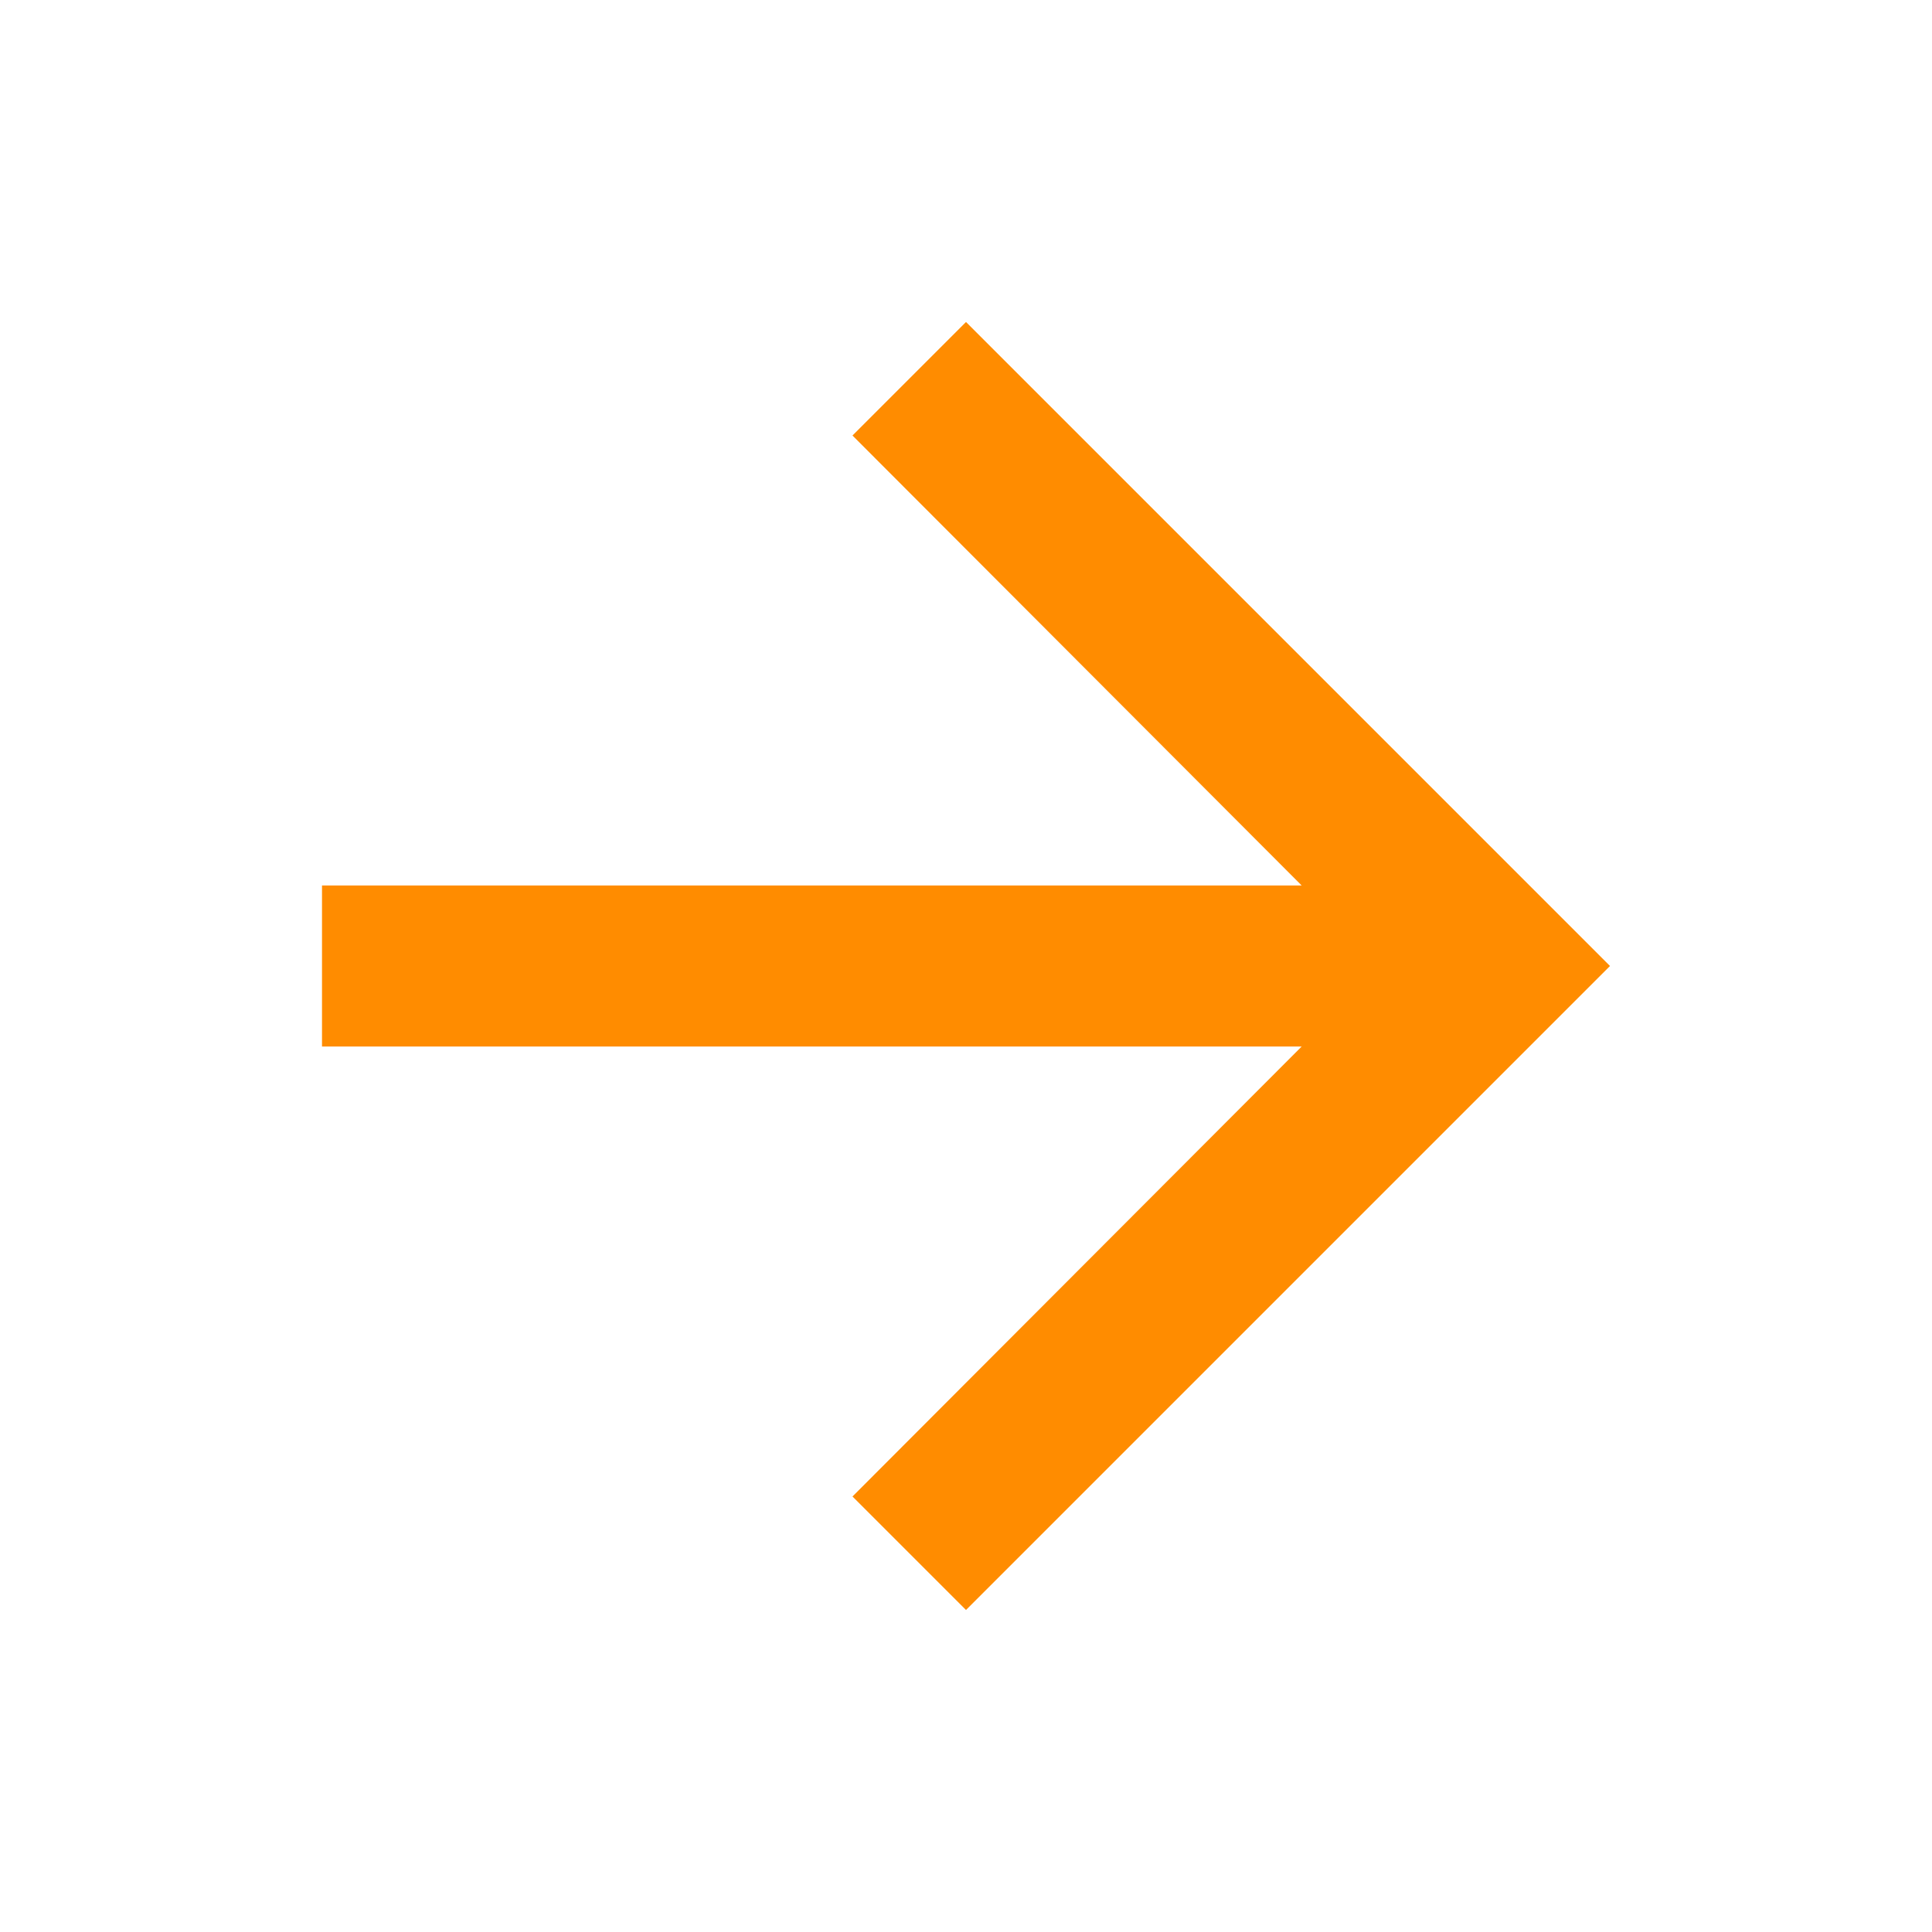
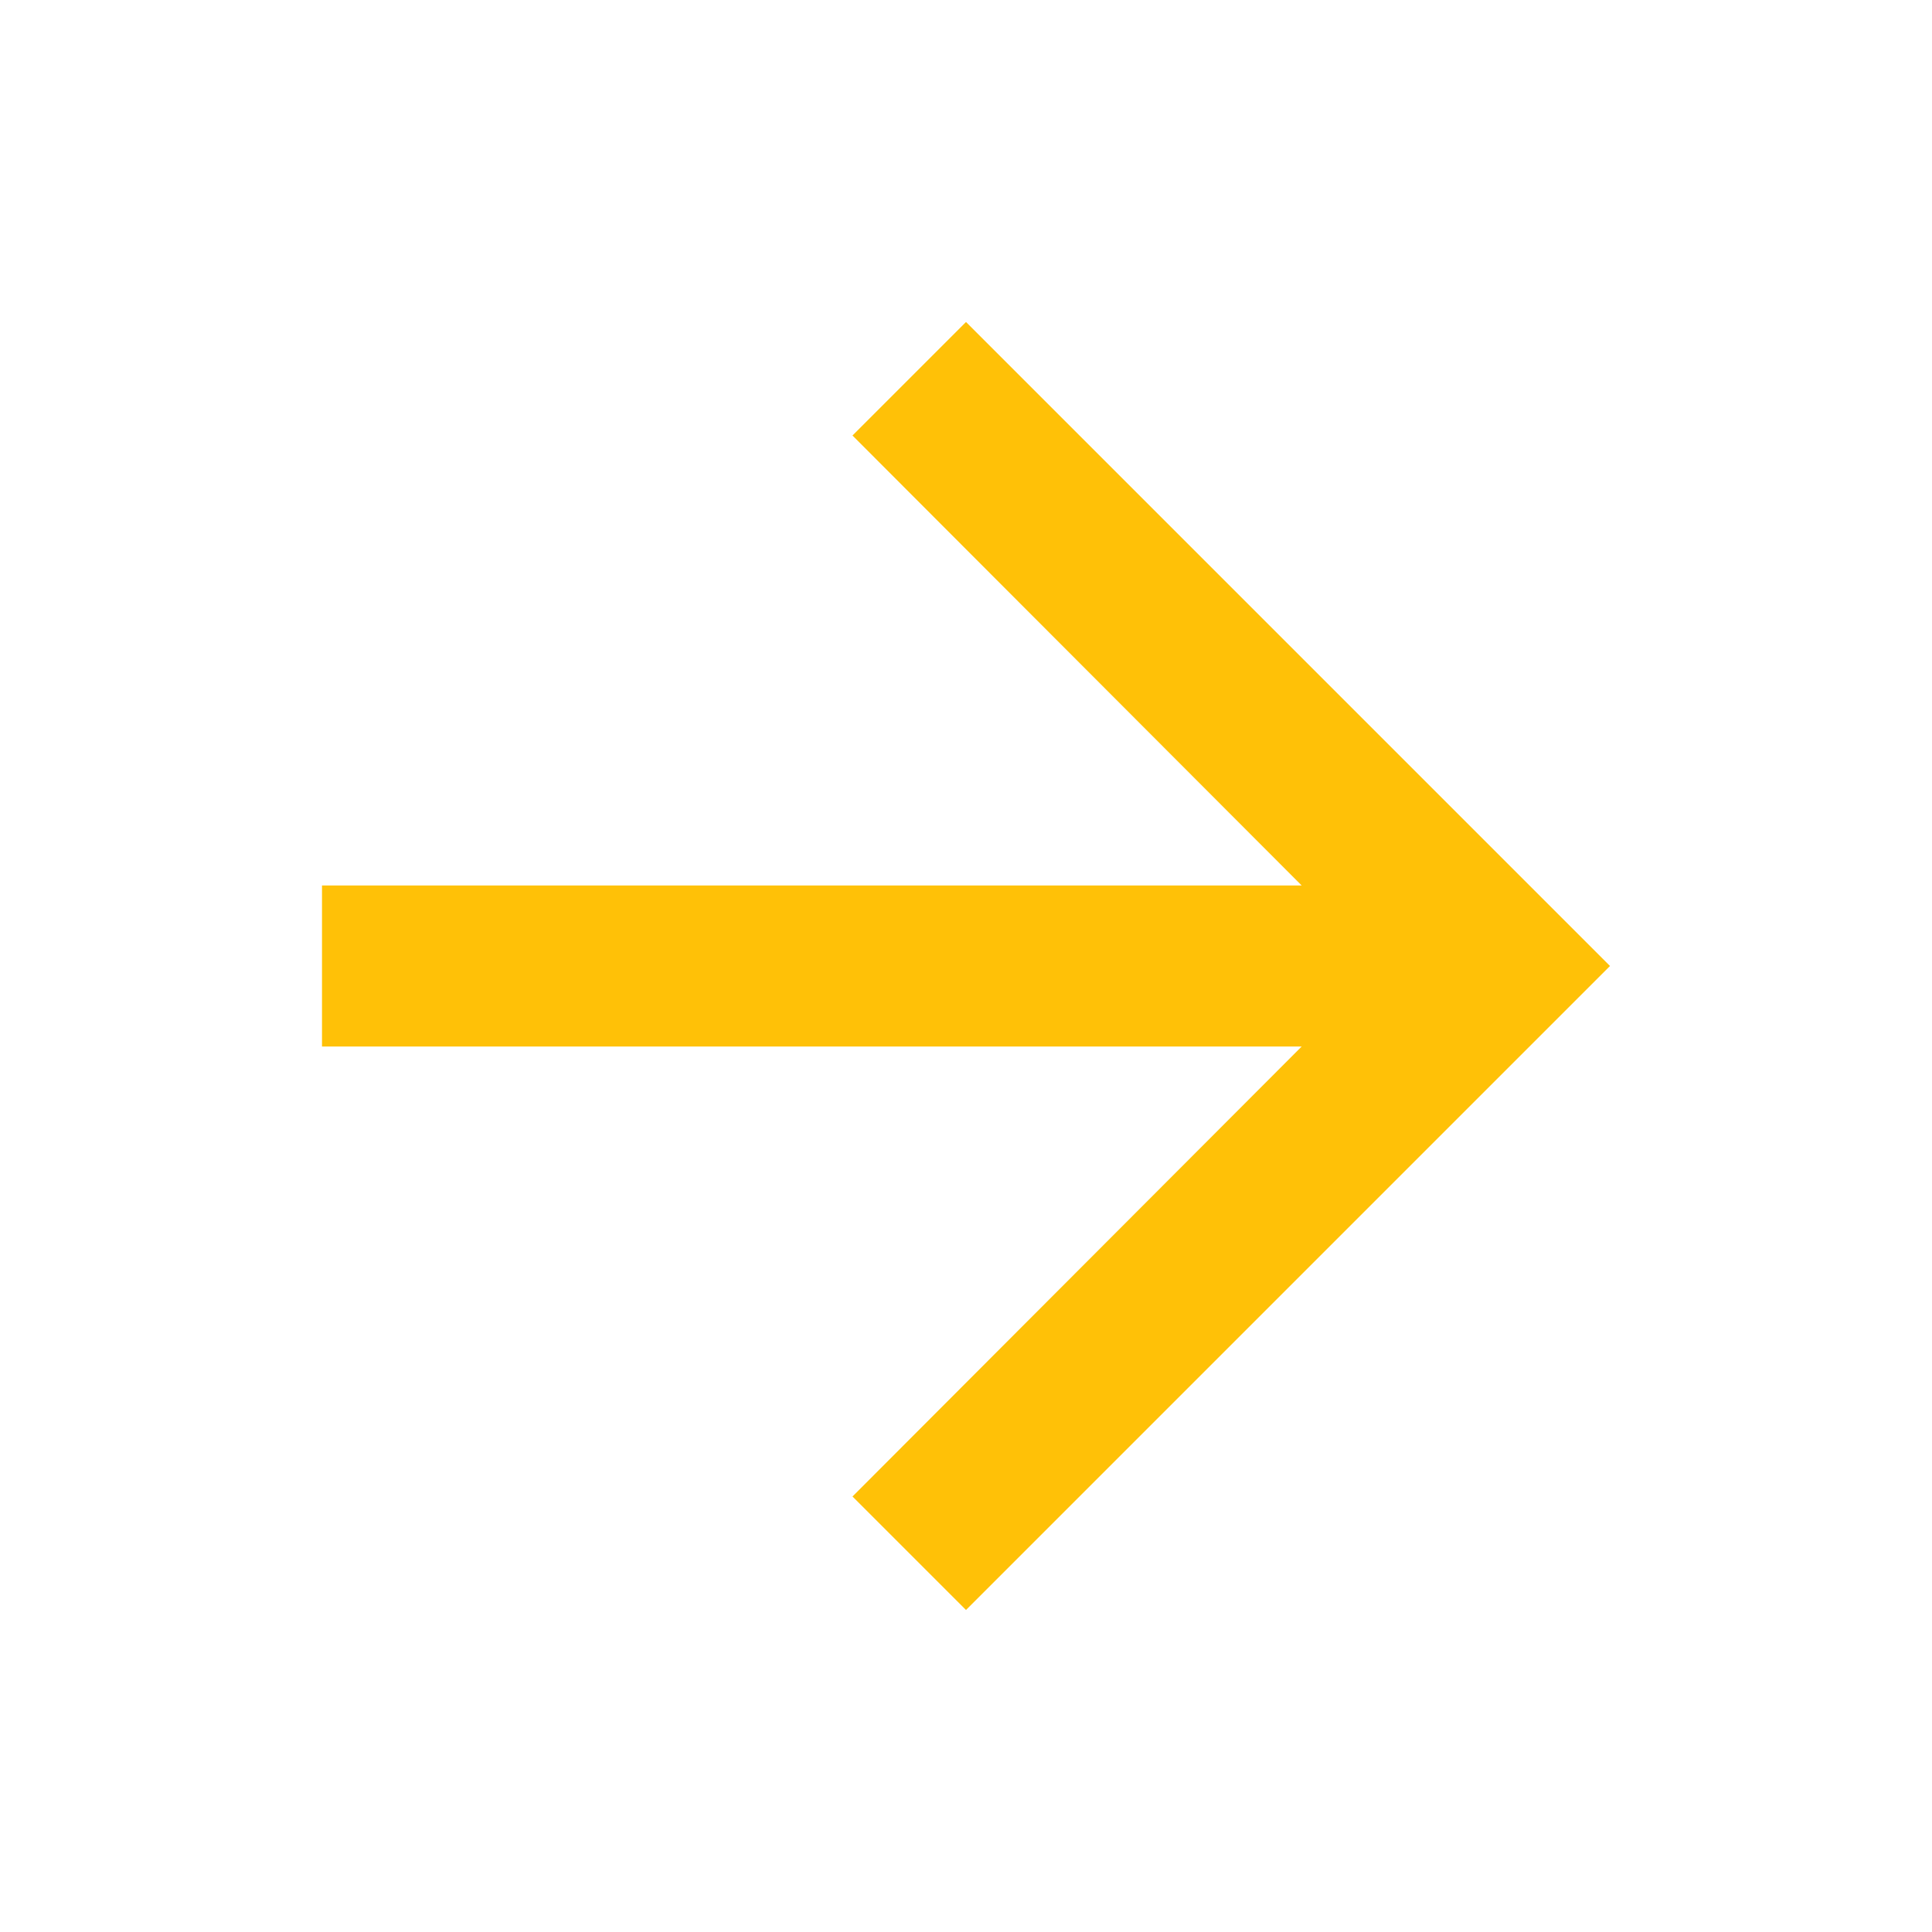
<svg xmlns="http://www.w3.org/2000/svg" height="24" viewBox="0 0 24 24" width="24">
  <path d="M0 0h24v24H0z" fill="none" />
-   <path fill="darkorange" d="M12 4l-1.41 1.41L16.17 11H4v2h12.17l-5.58 5.59L12 20l8-8z" />
+   <path fill="#ffc107" d="M12 4l-1.41 1.41L16.17 11H4v2h12.17l-5.58 5.59L12 20l8-8z" />
</svg>
